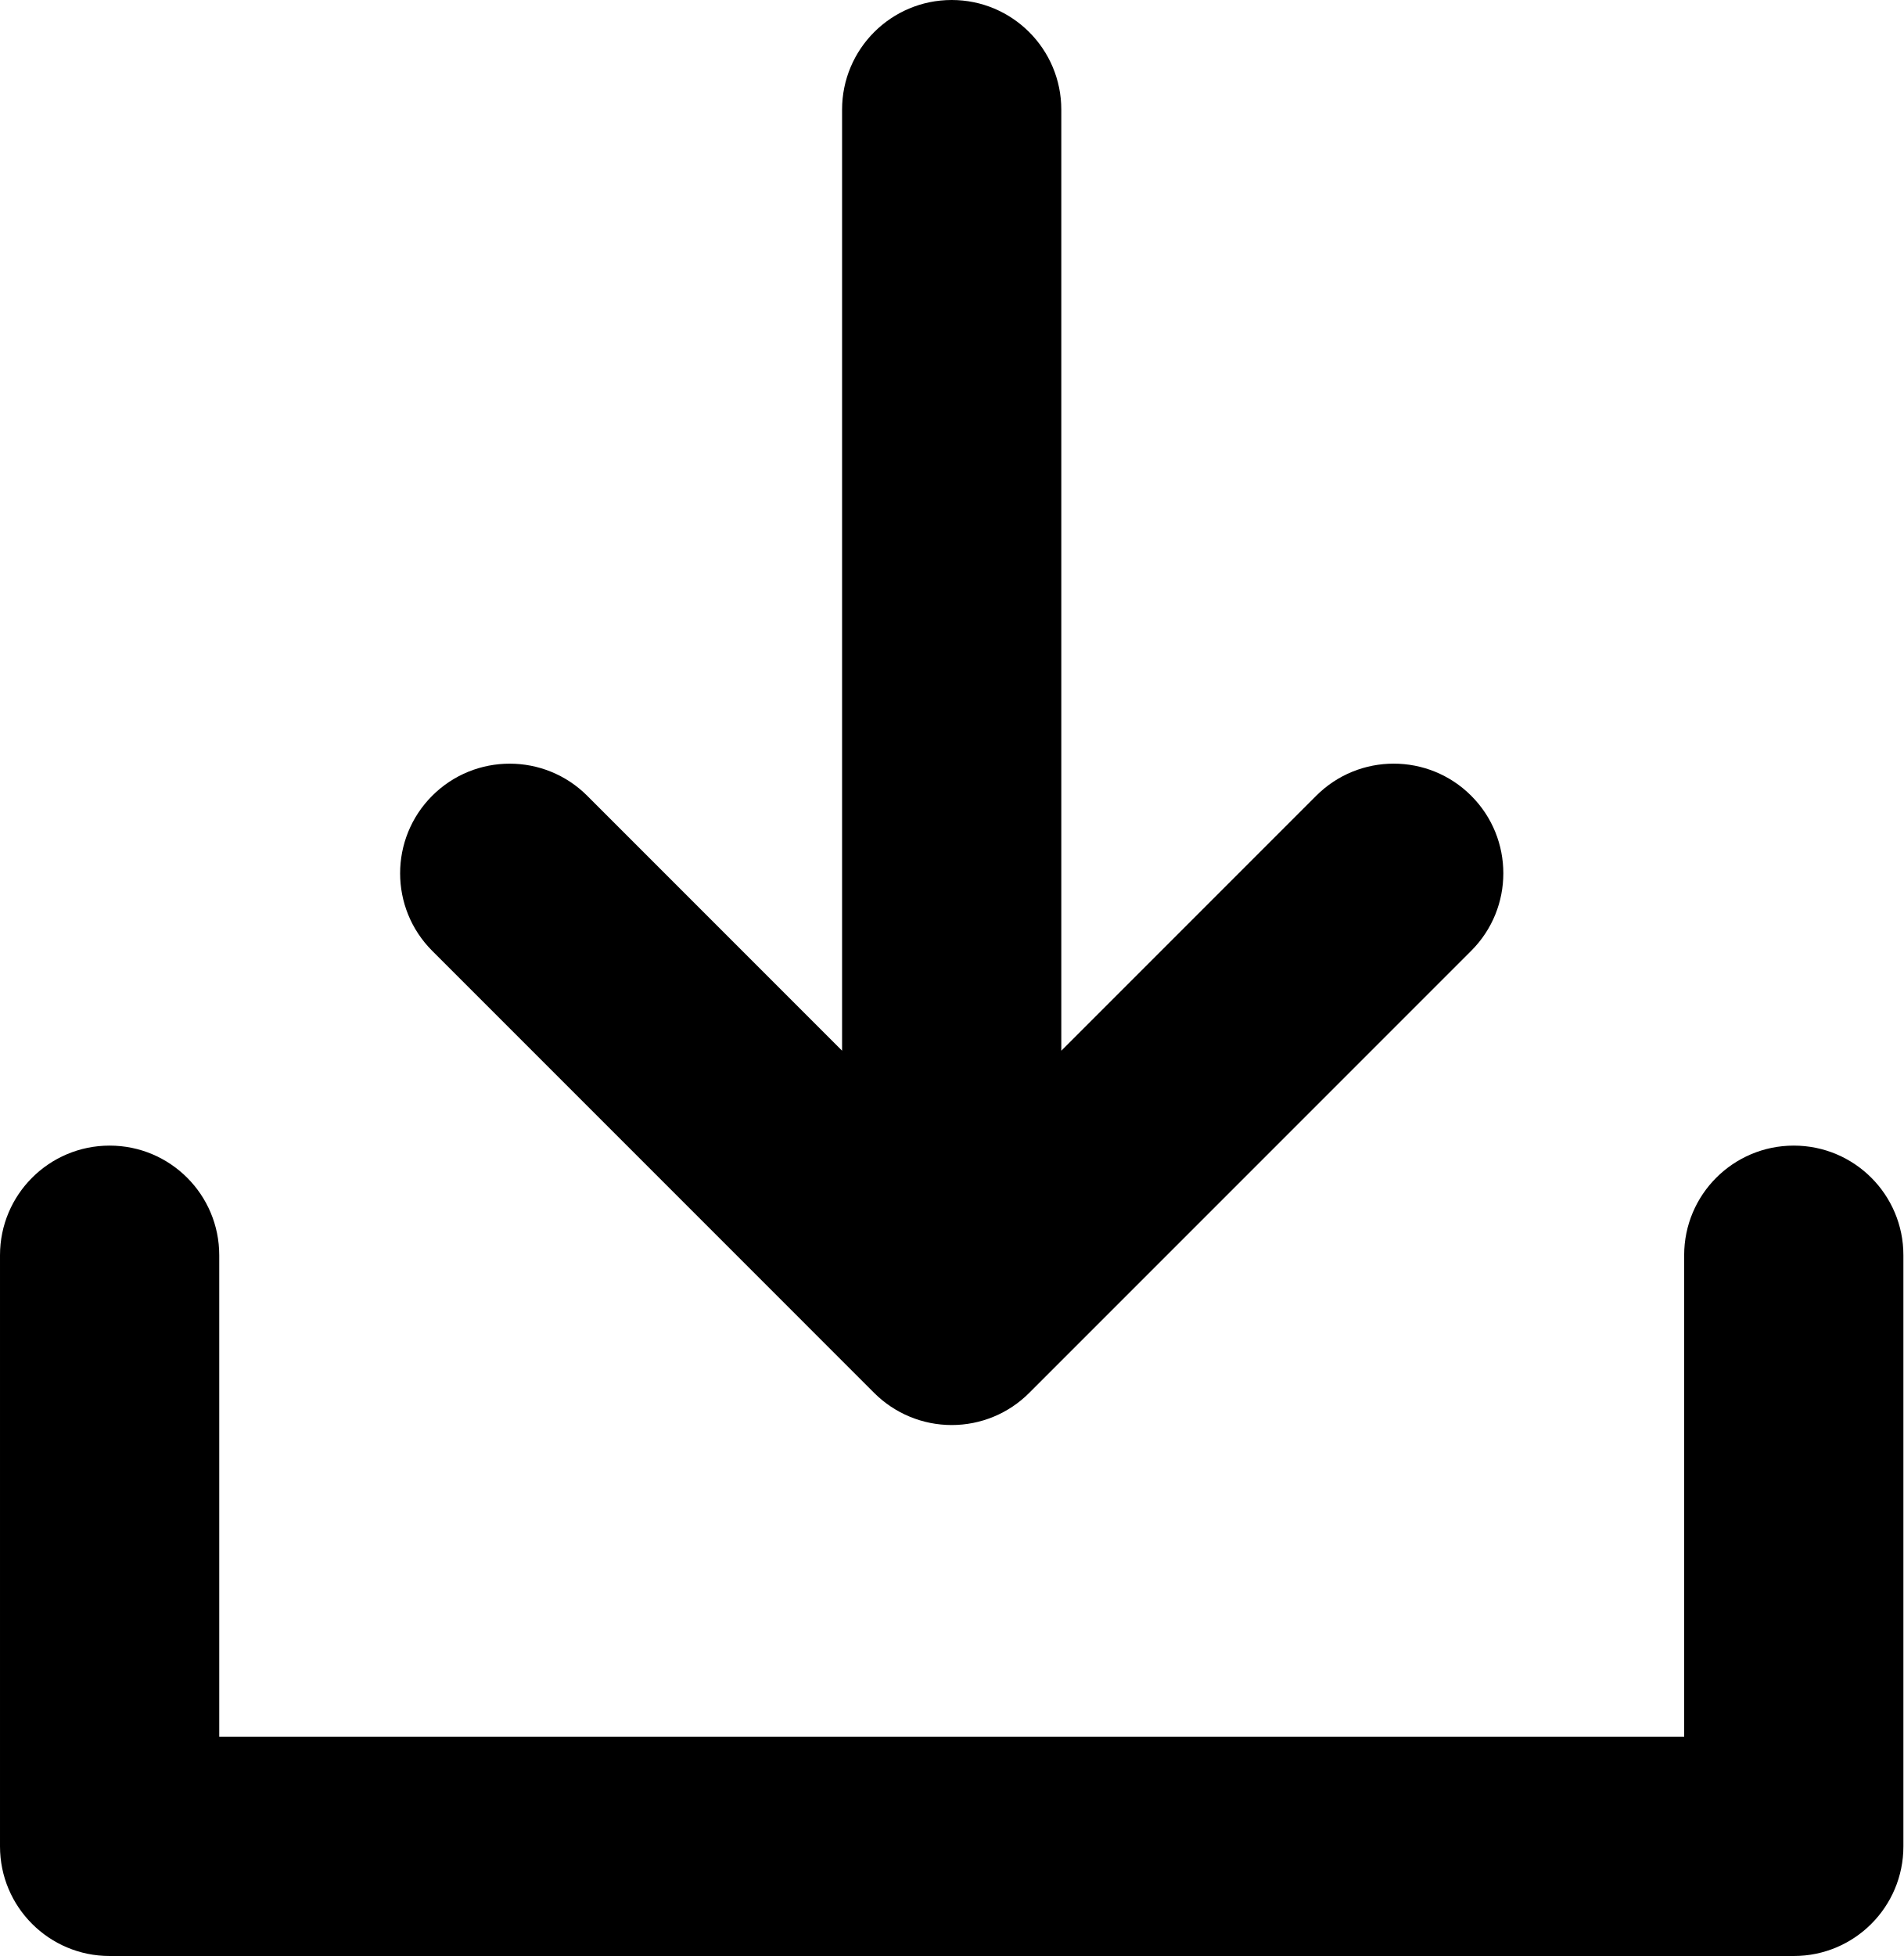
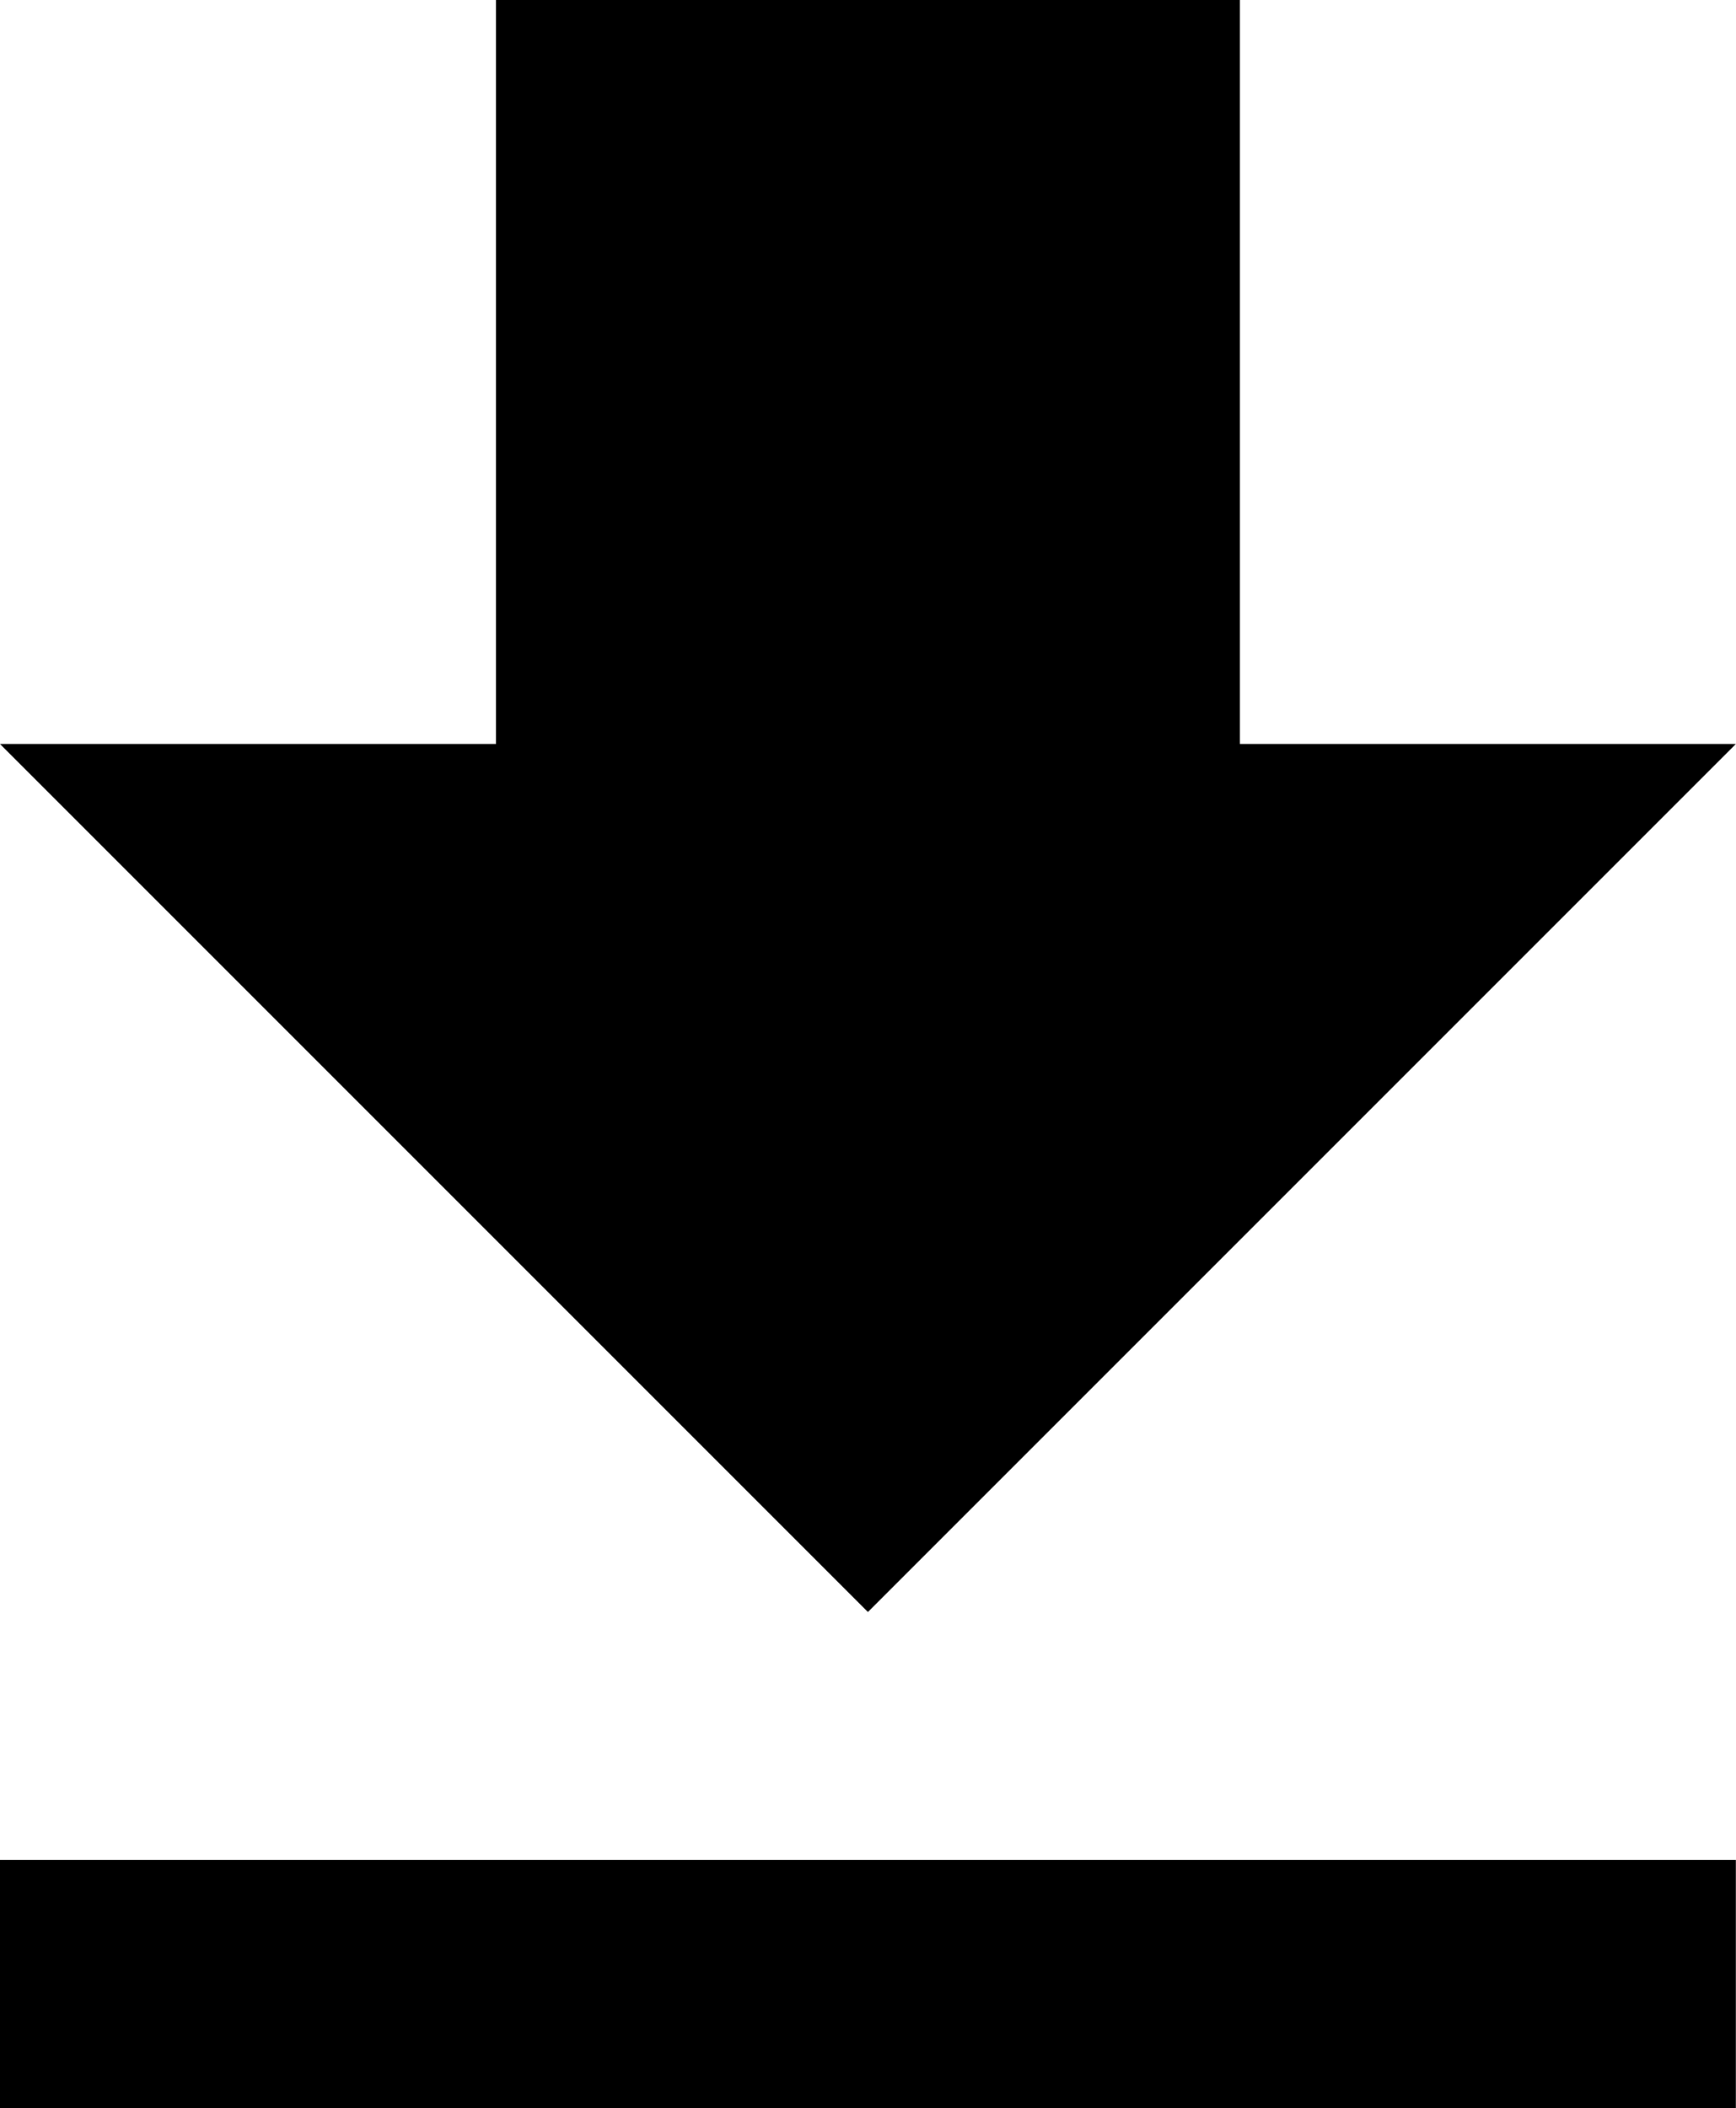
- <svg xmlns="http://www.w3.org/2000/svg" version="1.1" id="Layer_1" x="0px" y="0px" width="512px" height="526.05px" viewBox="0.328 0 512 526.05" enable-background="new 0.328 0 512 526.05" xml:space="preserve">
-   <g>
-     <path d="M482.842,308.102c-16.287,0-29.486,13.194-29.486,29.486v129.488H59.302V337.588c0-16.292-13.188-29.486-29.486-29.486   c-16.287,0-29.487,13.194-29.487,29.486v158.975c0,16.287,13.2,29.487,29.487,29.487h453.026c16.287,0,29.487-13.2,29.487-29.487   V337.588C512.329,321.296,499.129,308.102,482.842,308.102z" fill="#000000" />
-     <path d="M235.473,374.613c5.534,5.529,13.032,8.639,20.854,8.639c7.818,0,15.316-3.093,20.845-8.639l118.903-118.905   c11.518-11.51,11.518-30.181,0-41.693c-11.507-11.519-30.189-11.519-41.696,0l-68.568,68.568V29.487   C285.81,13.197,272.611,0,256.327,0c-16.287,0-29.486,13.197-29.486,29.487v253.09l-68.551-68.557   c-11.519-11.519-30.195-11.513-41.702-0.006c-11.507,11.519-11.507,30.189-0.006,41.699L235.473,374.613z" fill="#000000" />
-   </g>
+ <svg xmlns="http://www.w3.org/2000/svg" version="1.1" id="Layer_1" x="0px" y="0px" width="512px" height="621.714px" viewBox="0 0 512 621.714" enable-background="new 0 0 512 621.714" xml:space="preserve">
+   <path d="M512,219.429H365.714V0H146.286v219.429H0l256,256L512,219.429z M0,548.571v73.143h512v-73.143H0z" fill="#000000" />
</svg>
